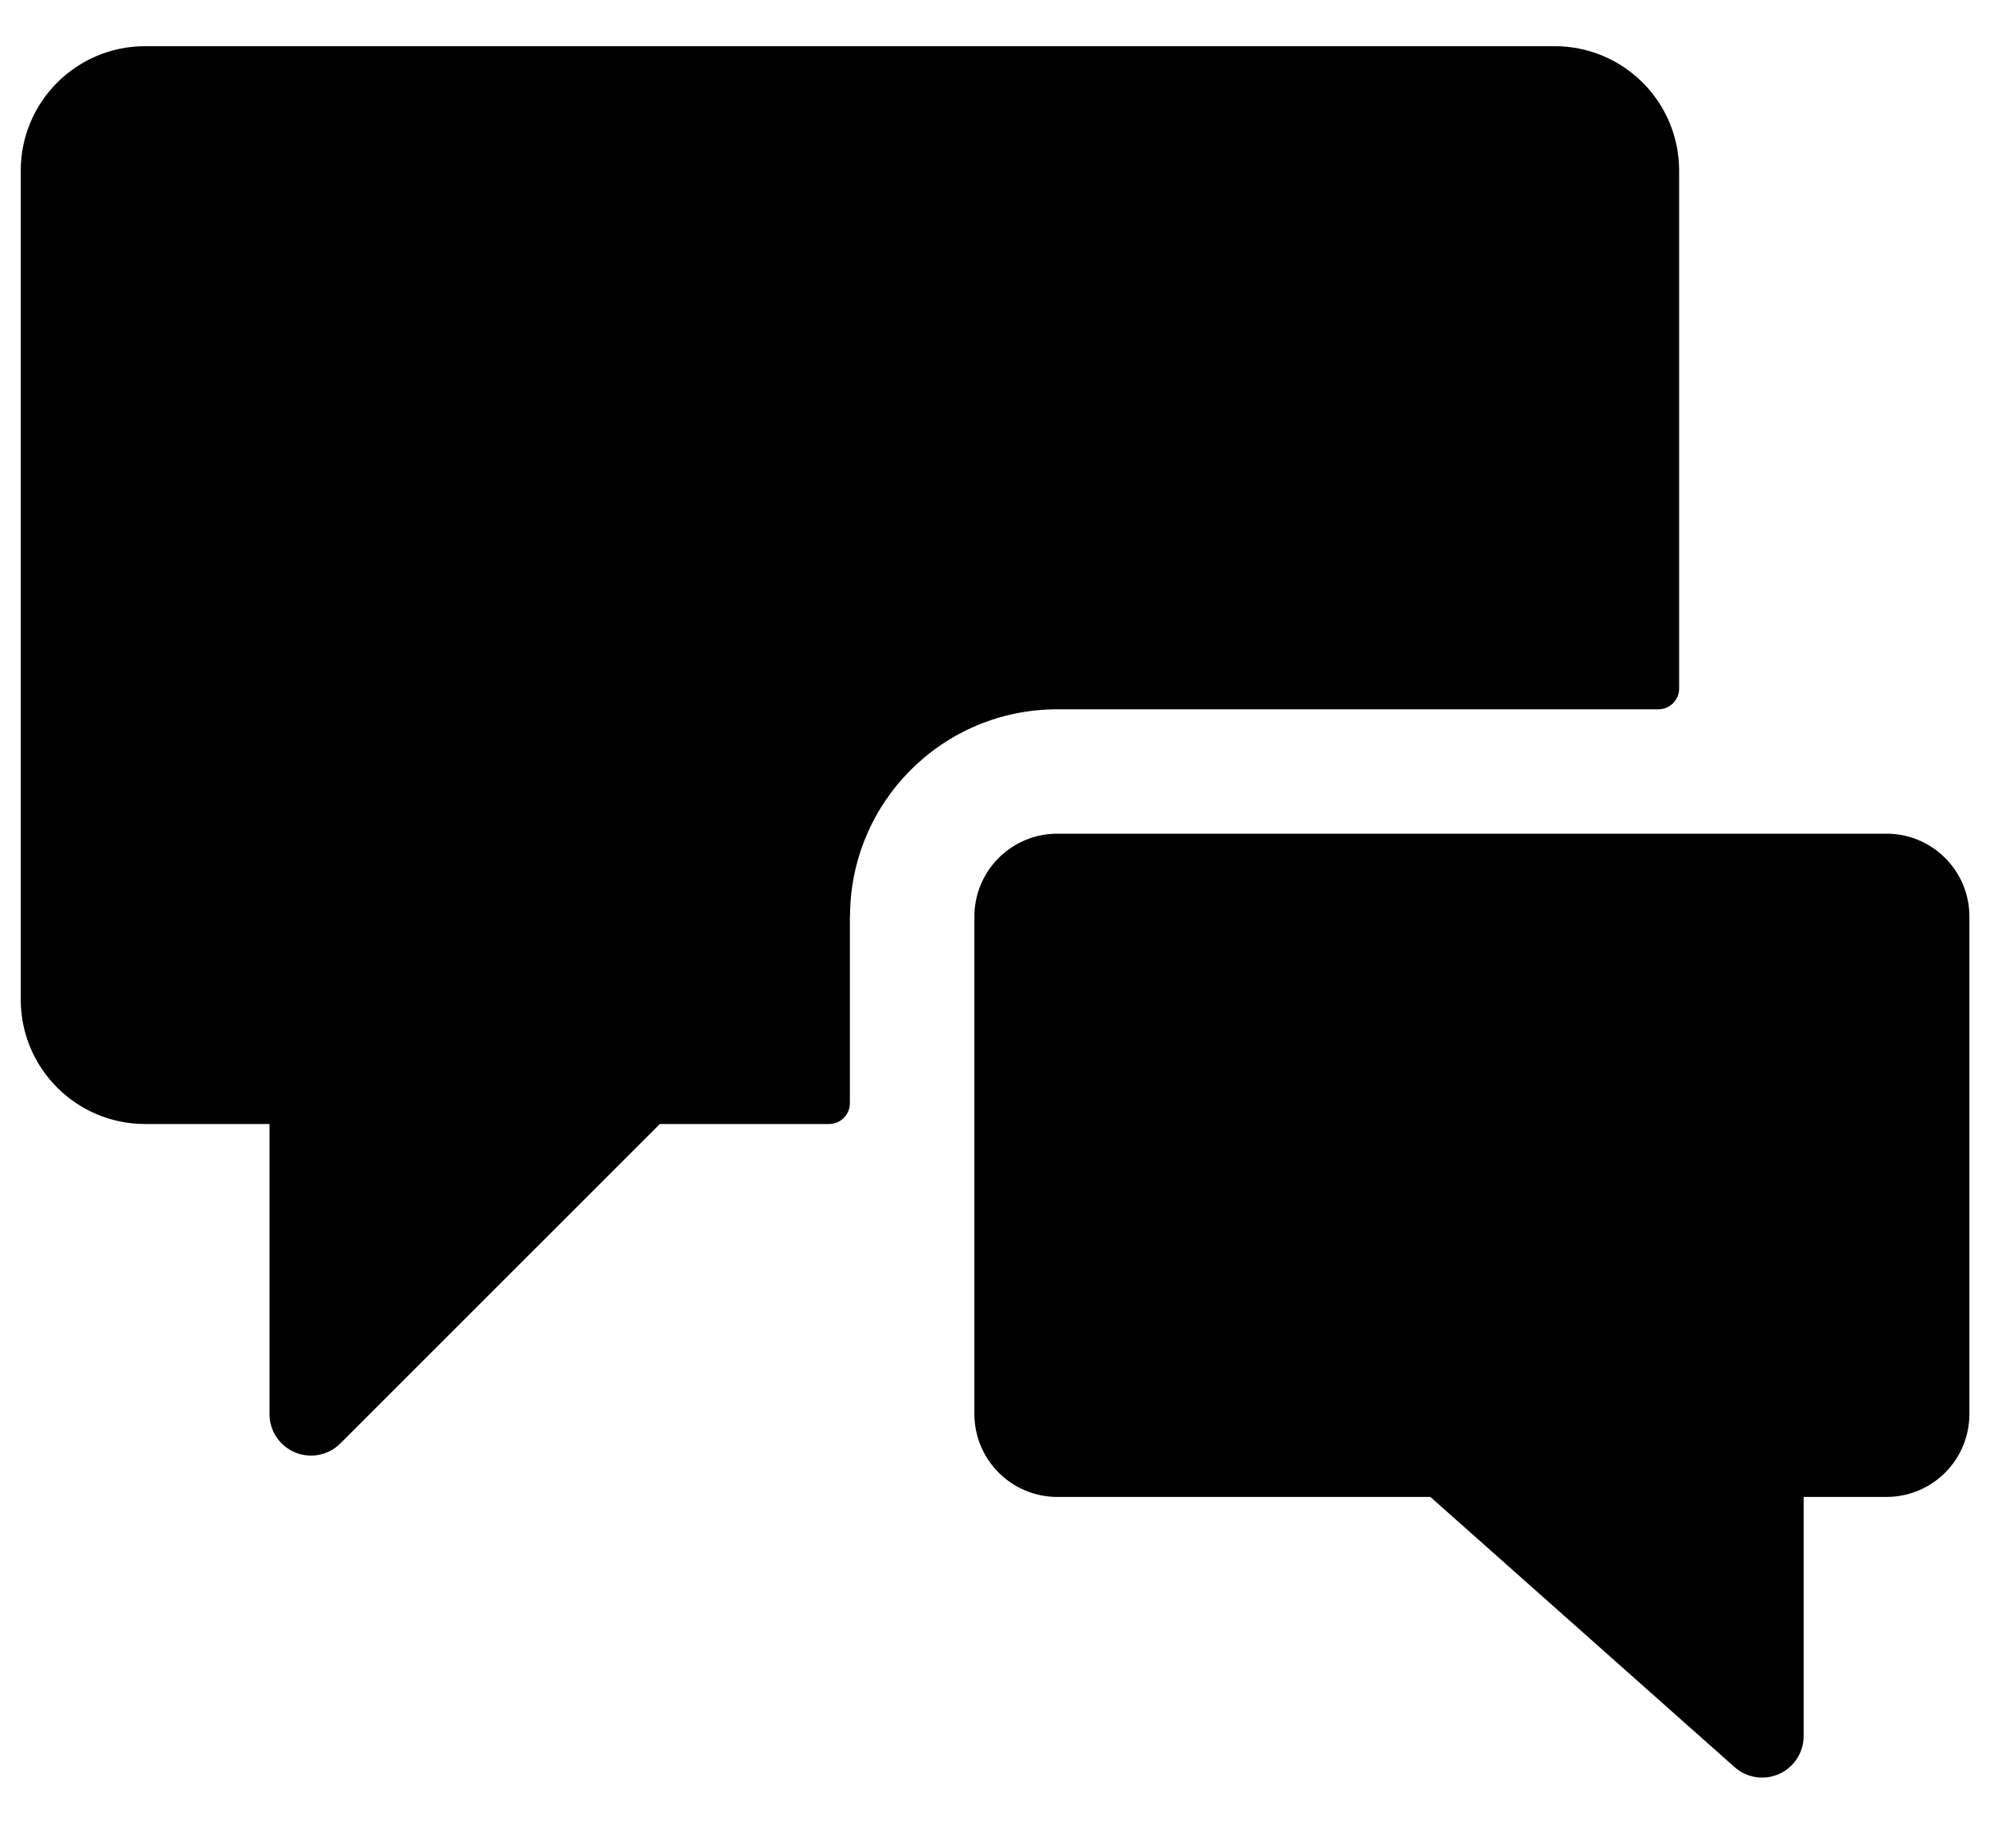
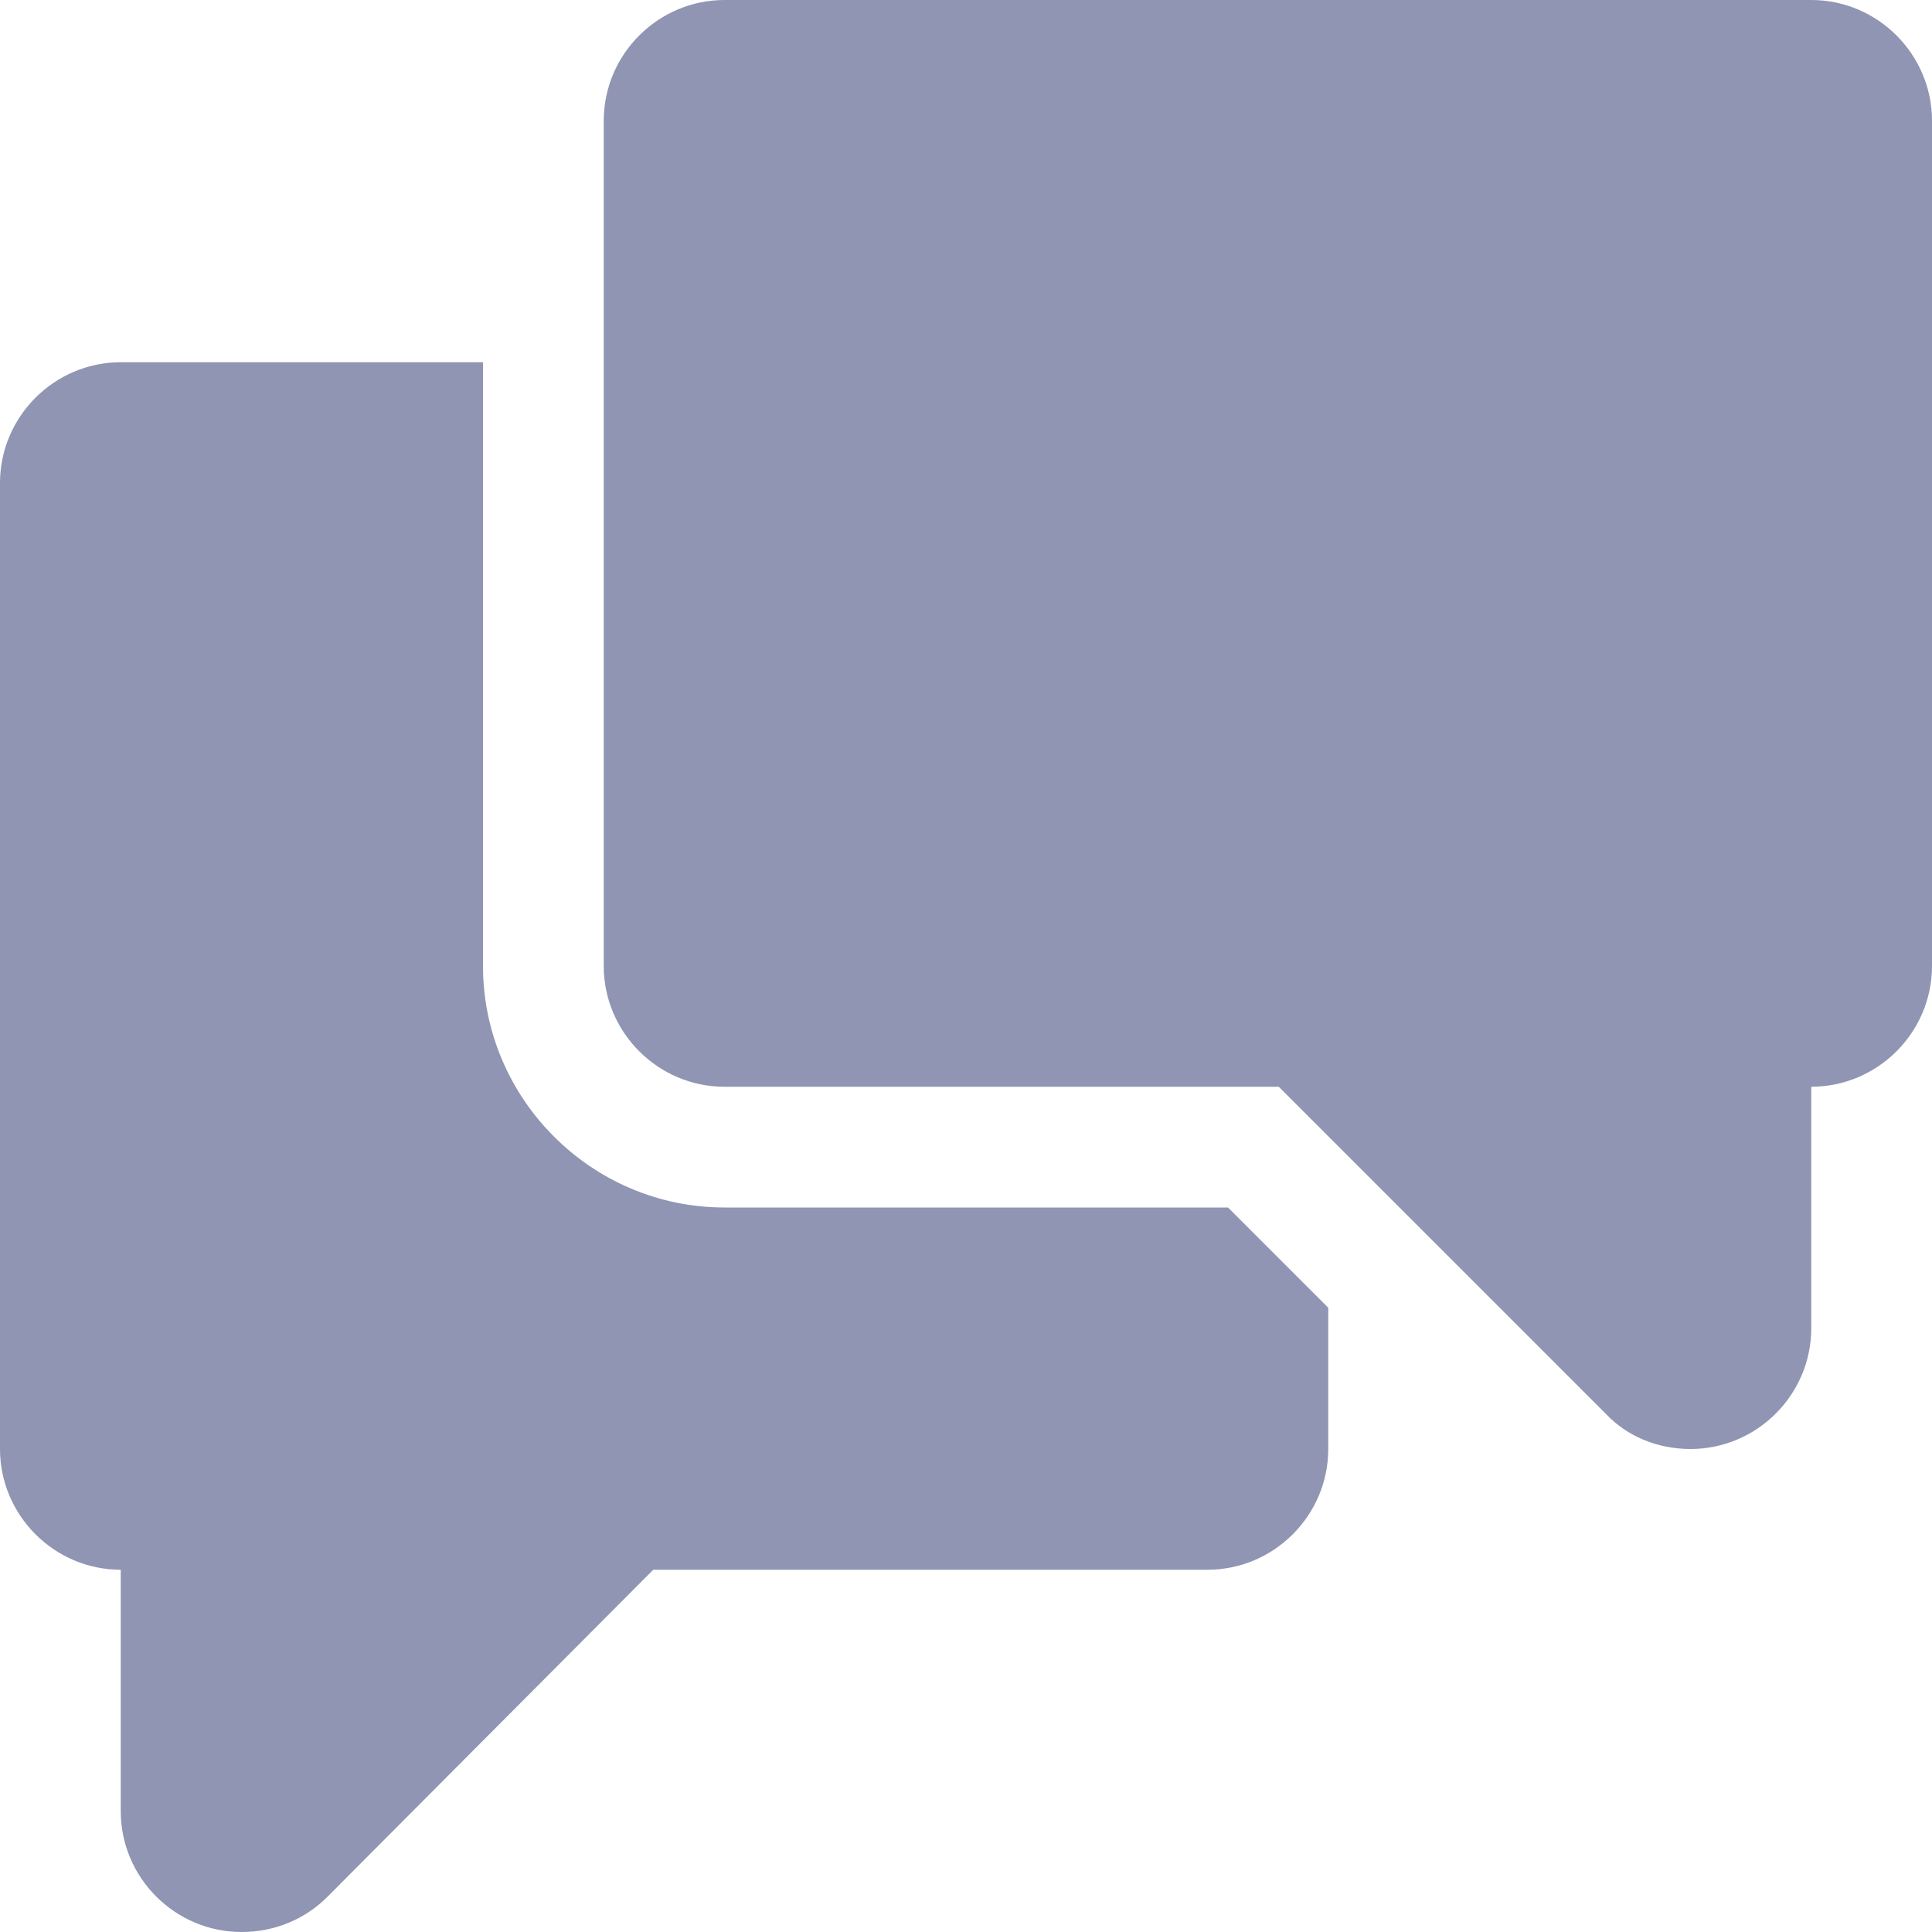
- <svg xmlns="http://www.w3.org/2000/svg" width="14" height="13" viewBox="0 0 14 13">
-   <g fill-rule="nonzero">
-     <path d="M5.98 6.45c0-.806.652-1.459 1.457-1.459h4.23c.08 0 .146-.065.146-.146V1.2a.875.875 0 00-.876-.875H1.021a.875.875 0 00-.875.875v5.834c0 .483.392.875.875.875h.875v2.041a.292.292 0 00.498.207l2.248-2.248h1.191c.08 0 .146-.066.146-.146V6.449z" />
-     <path d="M13.27 5.866H7.439a.583.583 0 00-.584.583v3.5c0 .322.261.584.583.584h2.625l2.14 1.901a.292.292 0 00.486-.217v-1.684h.583a.583.583 0 00.583-.584v-3.5a.583.583 0 00-.583-.583z" />
-   </g>
+ <svg xmlns="http://www.w3.org/2000/svg" width="16" height="16" viewBox="0 0 16 16" fill="none">
+   <path fill-rule="evenodd" clip-rule="evenodd" d="M6 10C4.9 10 4 9.1 4 8V3H1C0.45 3 0 3.45 0 4V12C0 12.55 0.45 13 1 13V15C1 15.55 1.45 16 2 16C2.28 16 2.53 15.89 2.71 15.71L5.41 13H10C10.55 13 11 12.55 11 12V10.83L10.17 10H6ZM15 0H6C5.45 0 5 0.45 5 1V8C5 8.55 5.45 9 6 9H10.59L13.3 11.71C13.47 11.89 13.72 12 14 12C14.55 12 15 11.55 15 11V9C15.55 9 16 8.55 16 8V1C16 0.45 15.55 0 15 0Z" fill="#8F95B2" />
</svg>
